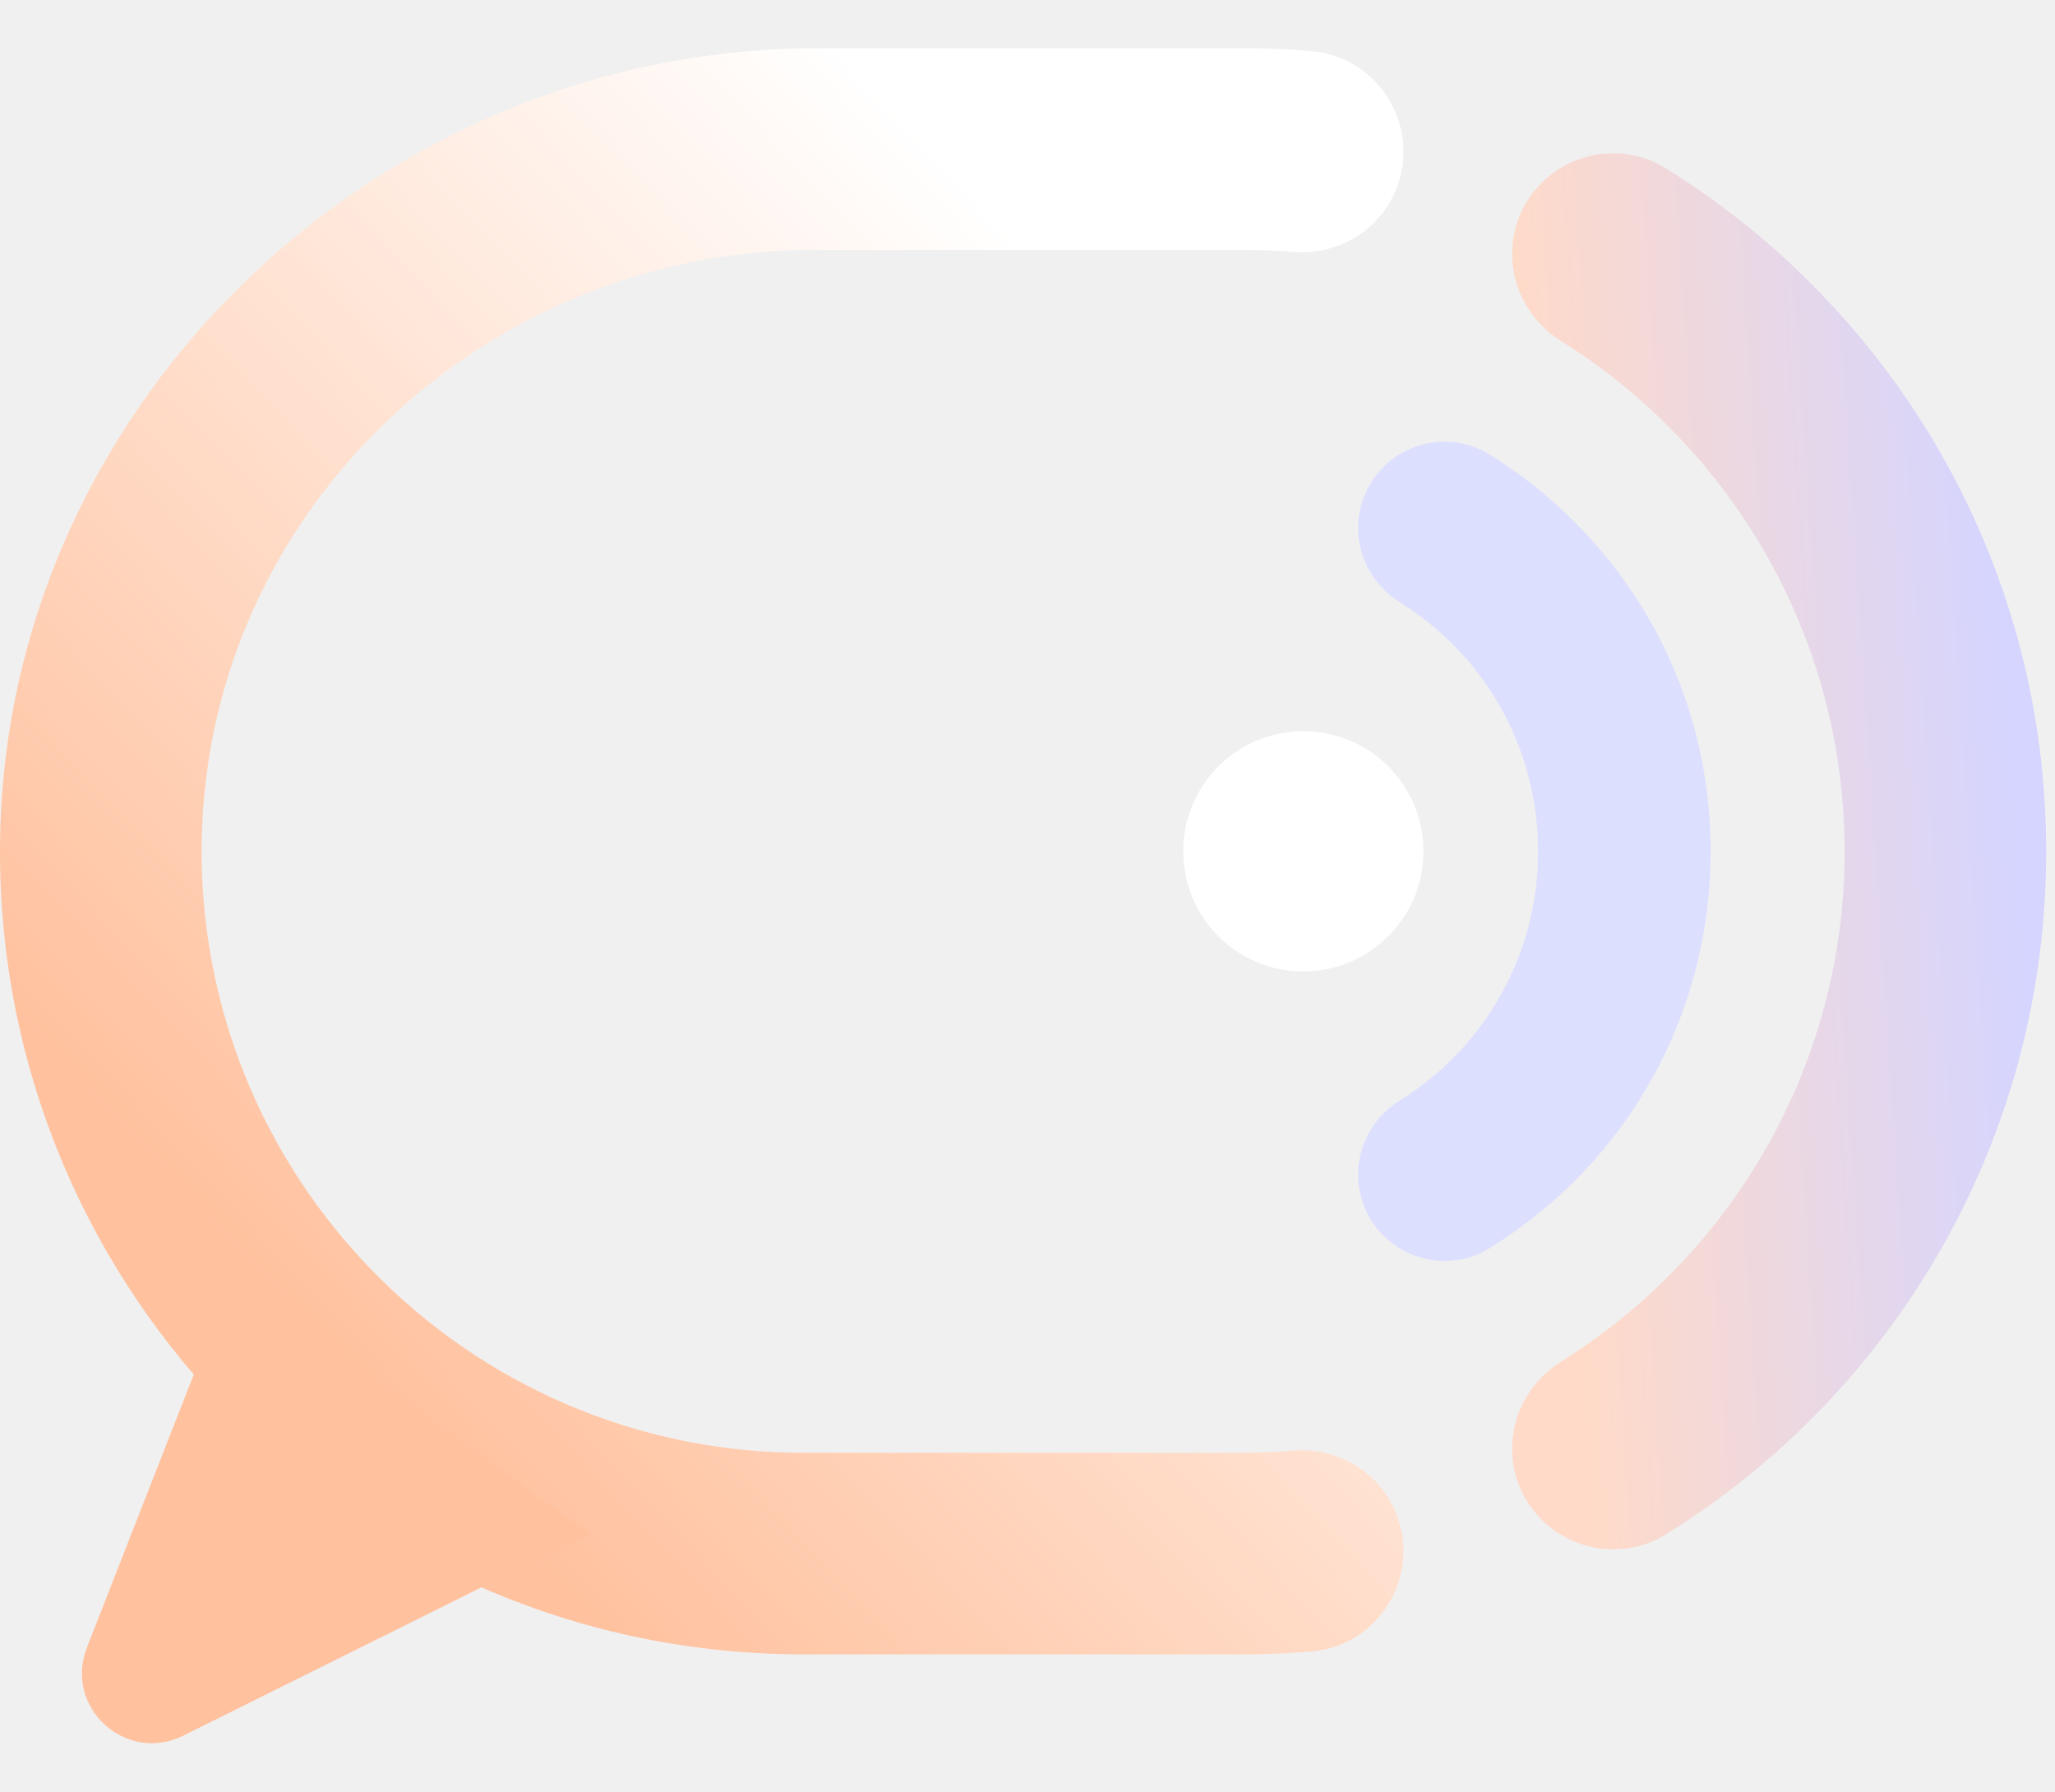
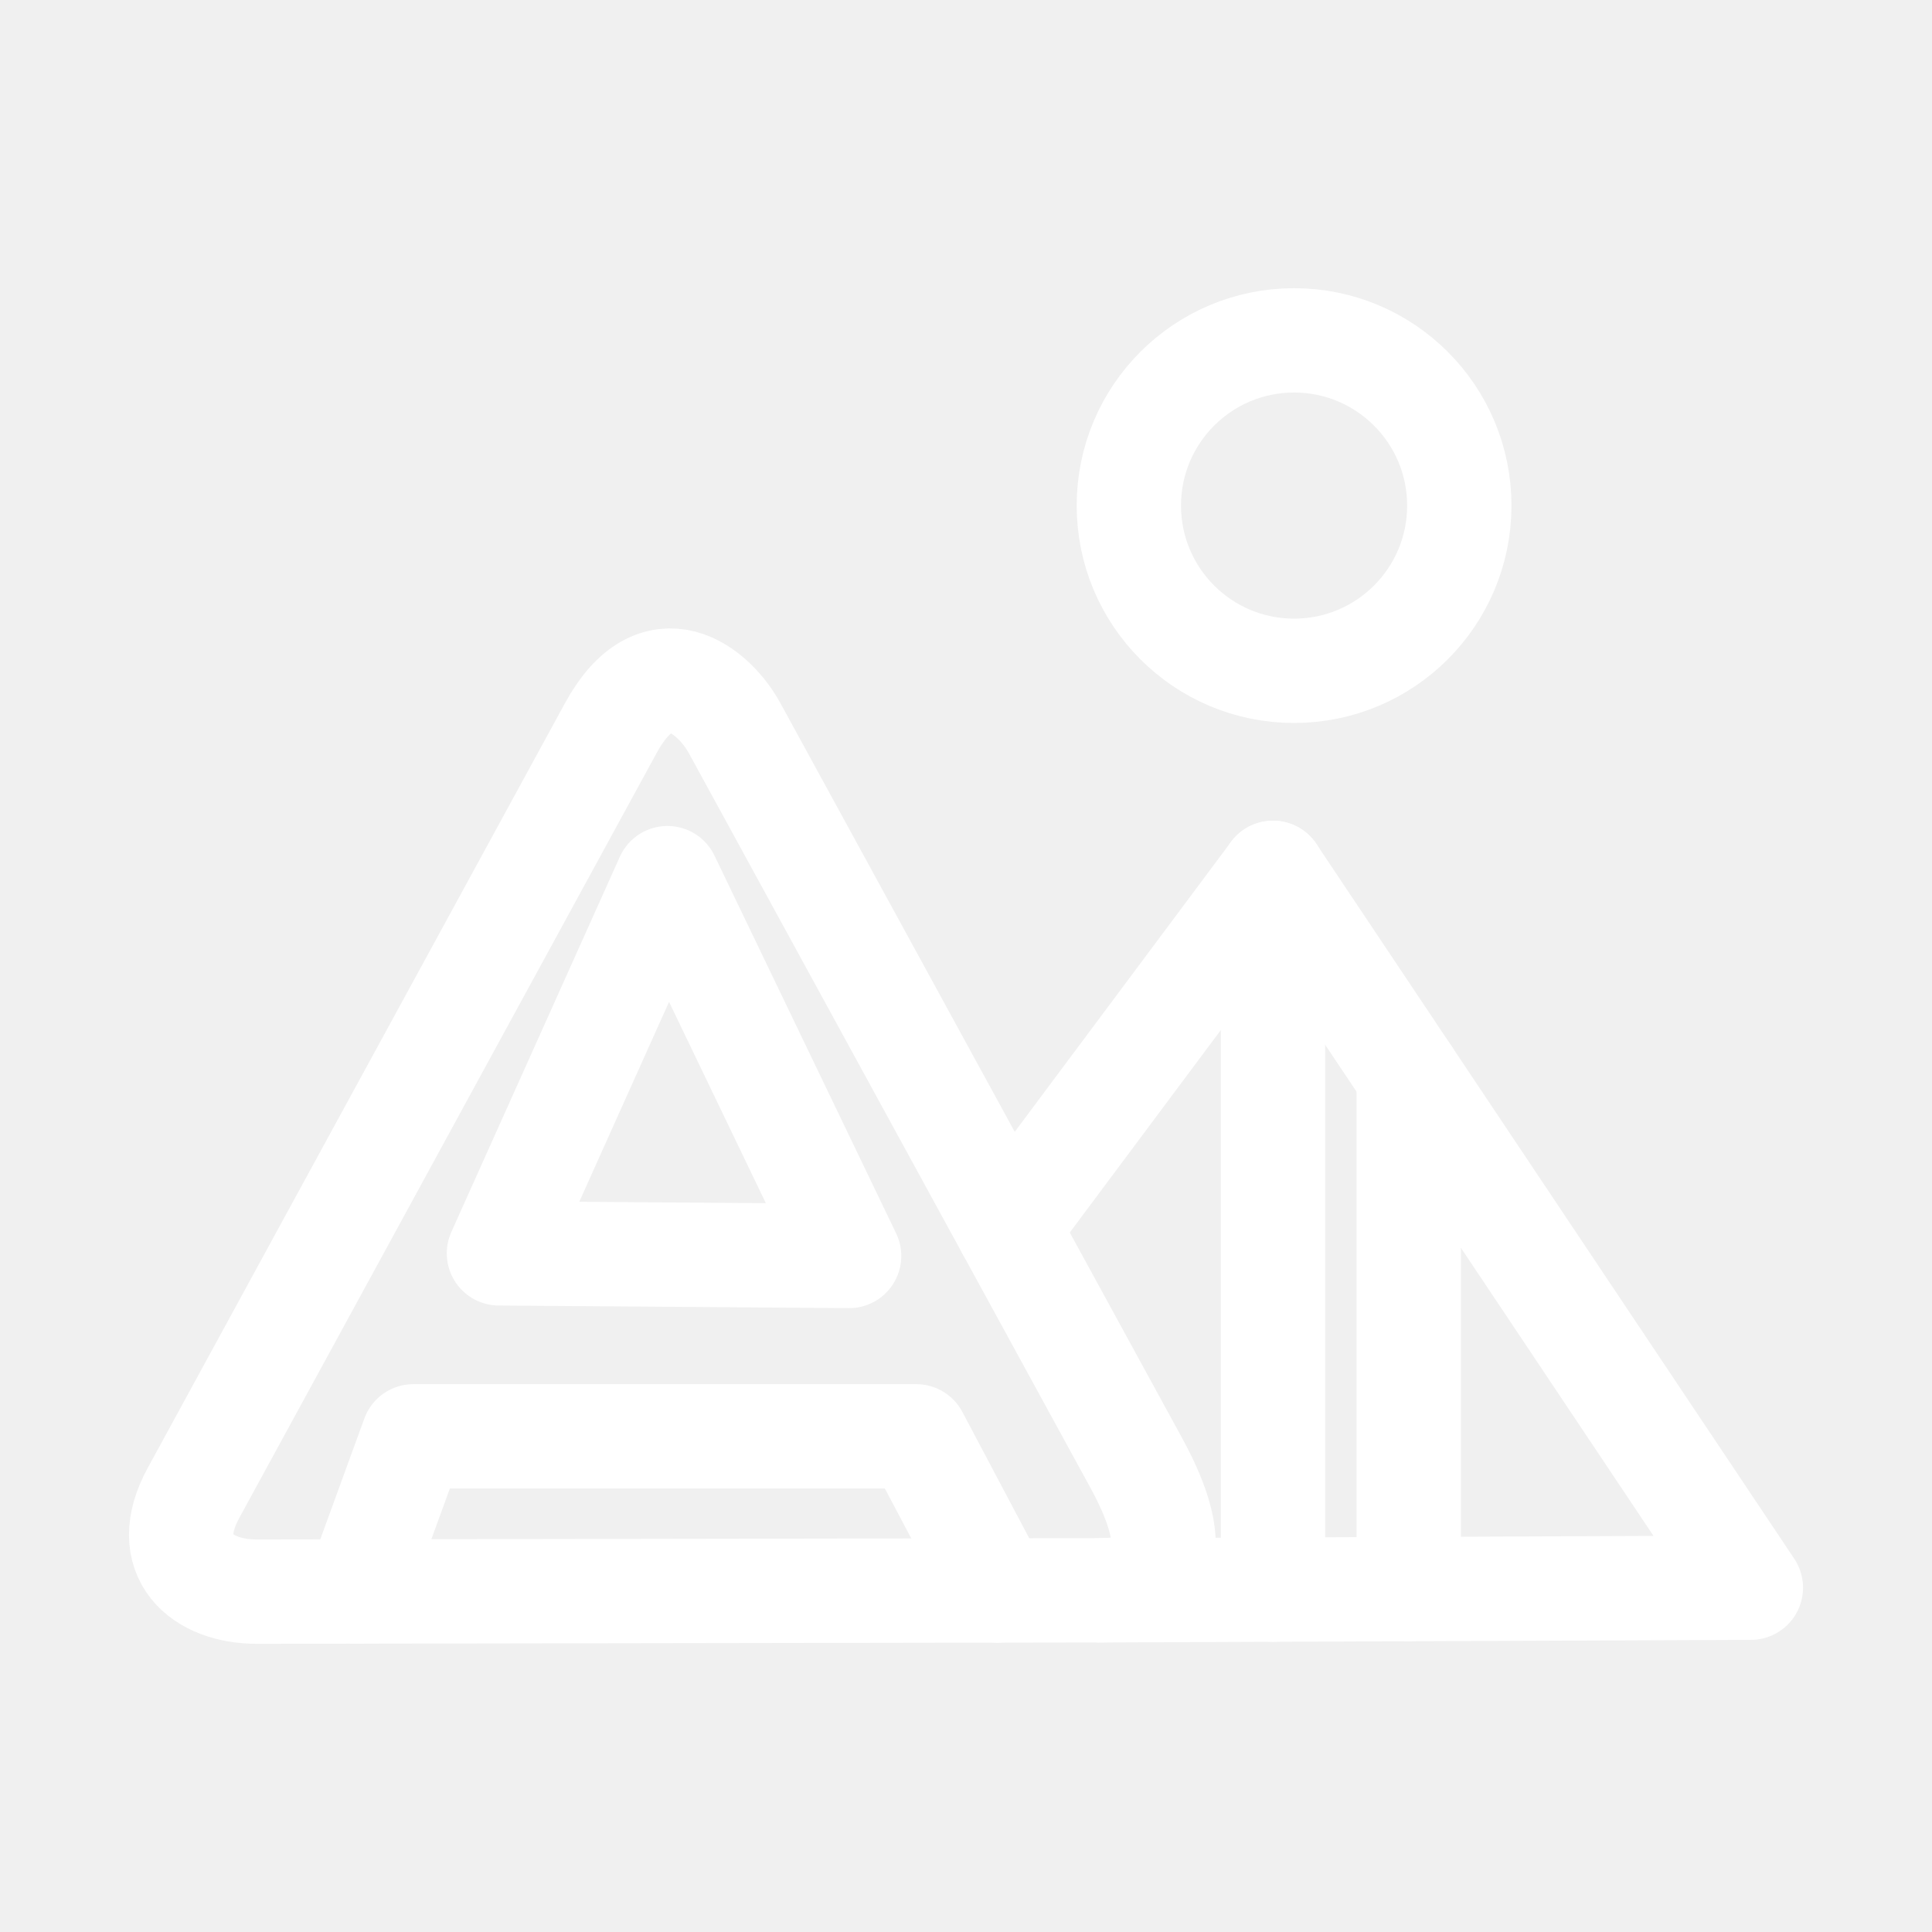
- <svg xmlns="http://www.w3.org/2000/svg" width="39" height="34" viewBox="0 0 39 34" fill="none">
-   <path d="M15.457 4.742H23.595C23.912 4.742 24.227 4.755 24.539 4.781C25.287 4.843 26.005 4.482 26.379 3.832C27.076 2.62 26.28 1.088 24.886 0.97C24.46 0.934 24.029 0.916 23.594 0.916H15.512C7.069 0.916 -0.058 7.823 0 16.265C0.029 20.431 1.731 24.2 4.465 26.934C7.223 29.692 11.033 31.396 15.241 31.396H23.594C24.029 31.396 24.46 31.378 24.886 31.342C26.28 31.224 27.076 29.692 26.379 28.48C26.005 27.83 25.287 27.469 24.539 27.53C24.227 27.556 23.912 27.57 23.594 27.57H15.241C8.854 27.57 3.676 22.298 3.83 15.879C3.979 9.648 9.224 4.742 15.457 4.742Z" fill="url(#paint0_linear_7127_2420)" />
-   <path d="M4.401 24.236L1.649 31.268C1.207 32.398 2.389 33.48 3.476 32.94L11.188 29.104L4.401 24.236Z" fill="#FFC19E" />
-   <path d="M29.875 9.898C29.397 9.418 28.858 8.991 28.275 8.629C27.897 8.393 27.45 8.323 27.015 8.432C26.579 8.541 26.215 8.817 25.99 9.208C25.849 9.457 25.774 9.736 25.774 10.016C25.774 10.589 26.068 11.116 26.561 11.425C28.207 12.453 29.19 14.222 29.19 16.157C29.19 18.092 28.207 19.861 26.56 20.889C25.8 21.365 25.551 22.34 25.992 23.108C26.285 23.615 26.831 23.93 27.417 23.93C27.72 23.93 28.016 23.846 28.272 23.686C30.898 22.059 32.465 19.244 32.465 16.157C32.466 13.792 31.546 11.569 29.875 9.898Z" fill="#DDDFFF" />
-   <path d="M24.734 18.436C23.475 18.436 22.455 17.415 22.455 16.156C22.455 14.897 23.475 13.876 24.734 13.876C25.994 13.876 27.014 14.897 27.014 16.156C27.014 17.415 25.994 18.436 24.734 18.436Z" fill="white" />
-   <path d="M38.833 16.158C38.833 21.635 35.947 26.434 31.613 29.12C31.302 29.313 30.958 29.403 30.618 29.403C29.954 29.403 29.305 29.056 28.949 28.44C28.429 27.535 28.741 26.395 29.627 25.84C32.856 23.824 35.007 20.238 35.007 16.158C35.007 12.078 32.856 8.489 29.627 6.473C29.033 6.101 28.696 5.465 28.696 4.814C28.696 4.496 28.779 4.172 28.949 3.873C29.488 2.936 30.699 2.625 31.617 3.196C32.618 3.819 33.543 4.551 34.371 5.382C37.128 8.139 38.833 11.95 38.833 16.158Z" fill="url(#paint1_linear_7127_2420)" />
-   <defs>
-     <linearGradient id="paint0_linear_7127_2420" x1="25.72" y1="11.338" x2="8.208" y2="27.786" gradientUnits="userSpaceOnUse">
-       <stop stop-color="white" />
-       <stop offset="1" stop-color="#FFC19E" />
-     </linearGradient>
-     <linearGradient id="paint1_linear_7127_2420" x1="39.187" y1="29.86" x2="30.211" y2="30.456" gradientUnits="userSpaceOnUse">
-       <stop stop-color="#D5D5FF" />
-       <stop offset="0.992" stop-color="#FFDAC8" />
-     </linearGradient>
-   </defs>
+ <svg xmlns="http://www.w3.org/2000/svg" width="248px" height="248px" viewBox="0 0 48 48" fill="#ffffff" stroke="#ffffff" stroke-width="0">
+   <g id="SVGRepo_bgCarrier" stroke-width="0" />
+   <g id="SVGRepo_tracerCarrier" stroke-linecap="round" stroke-linejoin="round" stroke="#CCCCCC" stroke-width="2.592">
+     <defs>
+       <style>.a{fill:none;stroke:#ffffff;stroke-linecap:round;stroke-linejoin:round;}</style>
+     </defs>
+     <path class="a" d="M18.25,18.088l9.976,18.25c.956,1.749,1.113,3.17-.883,3.173L6.378,39.544c-1.35.002-2.43-.876-1.57-2.453L15.176,18.088C16.322,15.987,17.736,17.148,18.25,18.088Z" />
+     <path class="a" d="M25.042,30.514l6.585-8.828L43.5,39.446l-16.157.065" />
+     <path class="a" d="M16.582,21.817l-4.186,9.322,8.7.065Z" />
+     <path class="a" d="M8.864,39.54,10.27,35.685h12.494l2.028,3.831" />
+     <path class="a" d="M31.627,21.686V39.494" />
+     <path class="a" d="M35,26.731V39.48" />
+     <circle class="a" cx="32.151" cy="12.561" r="4.105" />
+   </g>
+   <g id="SVGRepo_iconCarrier">
+     <defs>
+       <style>.a{fill:none;stroke:#ffffff;stroke-linecap:round;stroke-linejoin:round;}</style>
+     </defs>
+     <path class="a" d="M18.25,18.088l9.976,18.25c.956,1.749,1.113,3.17-.883,3.173L6.378,39.544c-1.35.002-2.43-.876-1.57-2.453L15.176,18.088C16.322,15.987,17.736,17.148,18.25,18.088Z" />
+     <path class="a" d="M25.042,30.514l6.585-8.828L43.5,39.446l-16.157.065" />
+     <path class="a" d="M16.582,21.817l-4.186,9.322,8.7.065Z" />
+     <path class="a" d="M8.864,39.54,10.27,35.685h12.494l2.028,3.831" />
+     <path class="a" d="M31.627,21.686V39.494" />
+     <path class="a" d="M35,26.731V39.48" />
+     <circle class="a" cx="32.151" cy="12.561" r="4.105" />
+   </g>
</svg>
